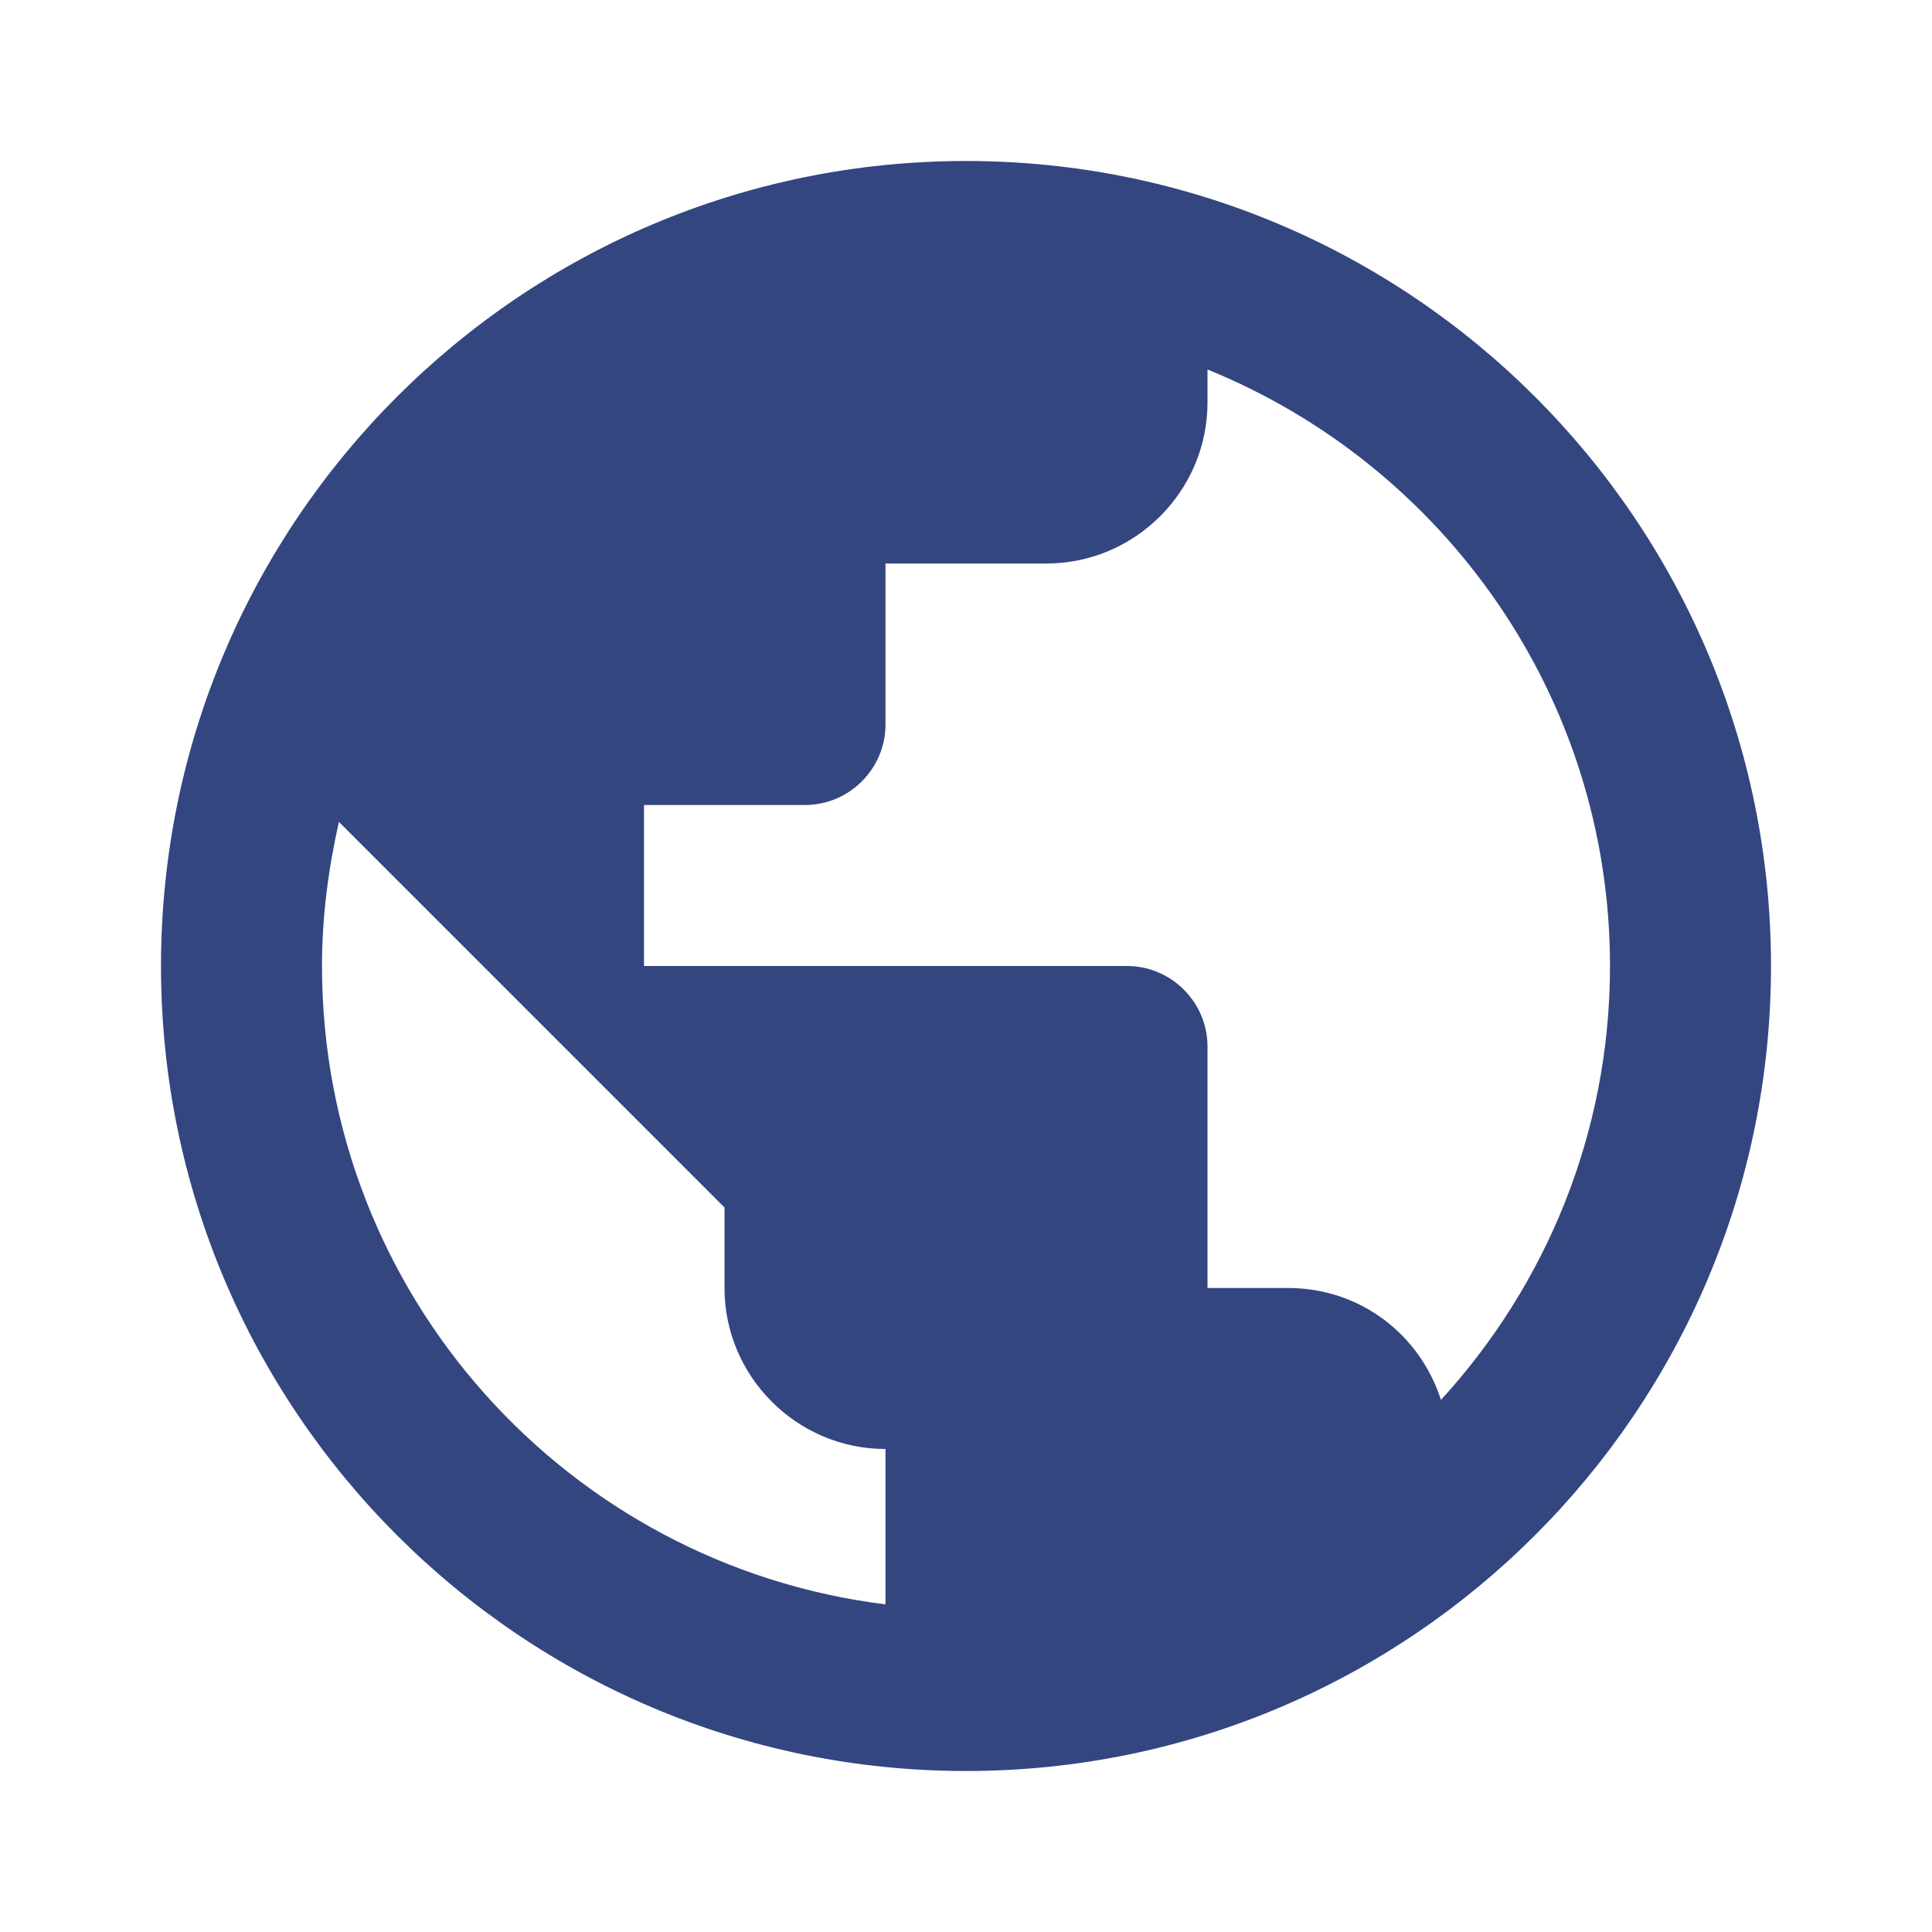
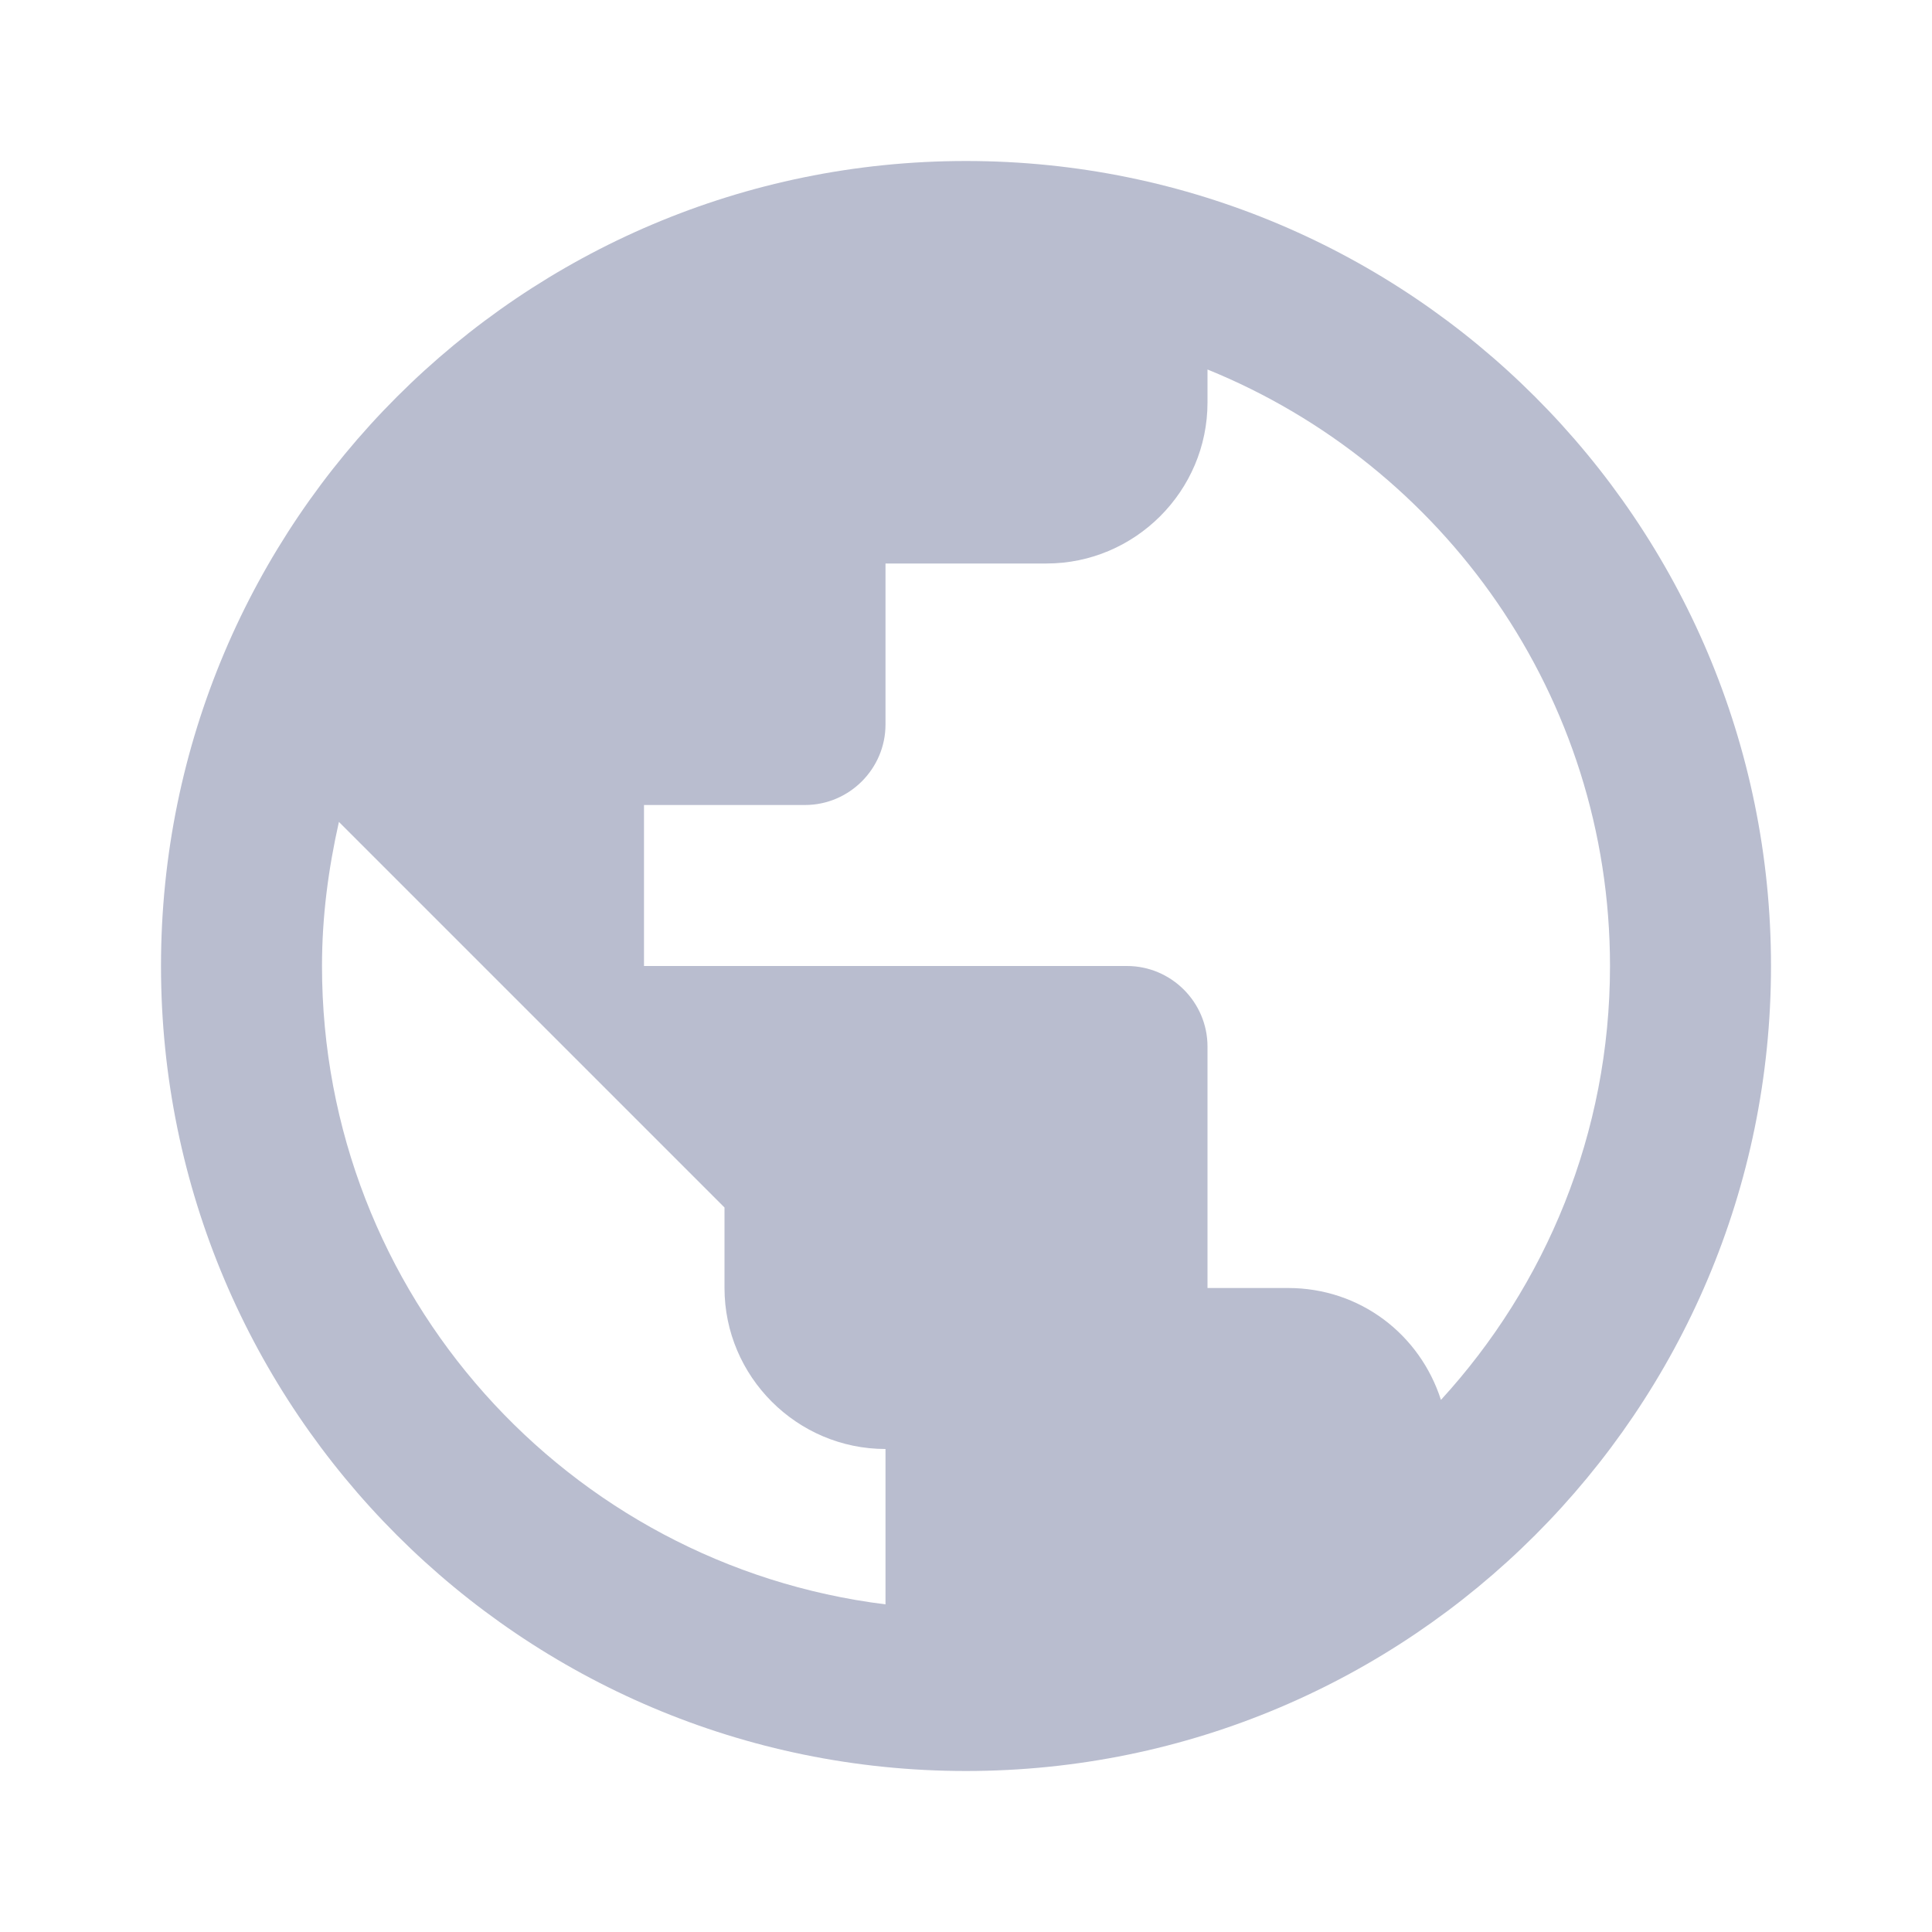
- <svg xmlns="http://www.w3.org/2000/svg" height="24" viewBox="0 0 24 24" fill="#334680" width="24">
+ <svg xmlns="http://www.w3.org/2000/svg" height="24" viewBox="0 0 24 24" fill="#B9BDCF" width="24">
  <path d="M0 0h24v24H0z" fill="none" />
  <path d="M12 2C6.48 2 2 6.48 2 12s4.48 10 10 10 10-4.48 10-10S17.52 2 12 2zm-1 17.93c-3.95-.49-7-3.85-7-7.93 0-.62.08-1.21.21-1.79L9 15v1c0 1.1.9 2 2 2v1.93zm6.9-2.54c-.26-.81-1-1.39-1.9-1.39h-1v-3c0-.55-.45-1-1-1H8v-2h2c.55 0 1-.45 1-1V7h2c1.1 0 2-.9 2-2v-.41c2.93 1.19 5 4.06 5 7.41 0 2.08-.8 3.97-2.1 5.39z" />
</svg>
